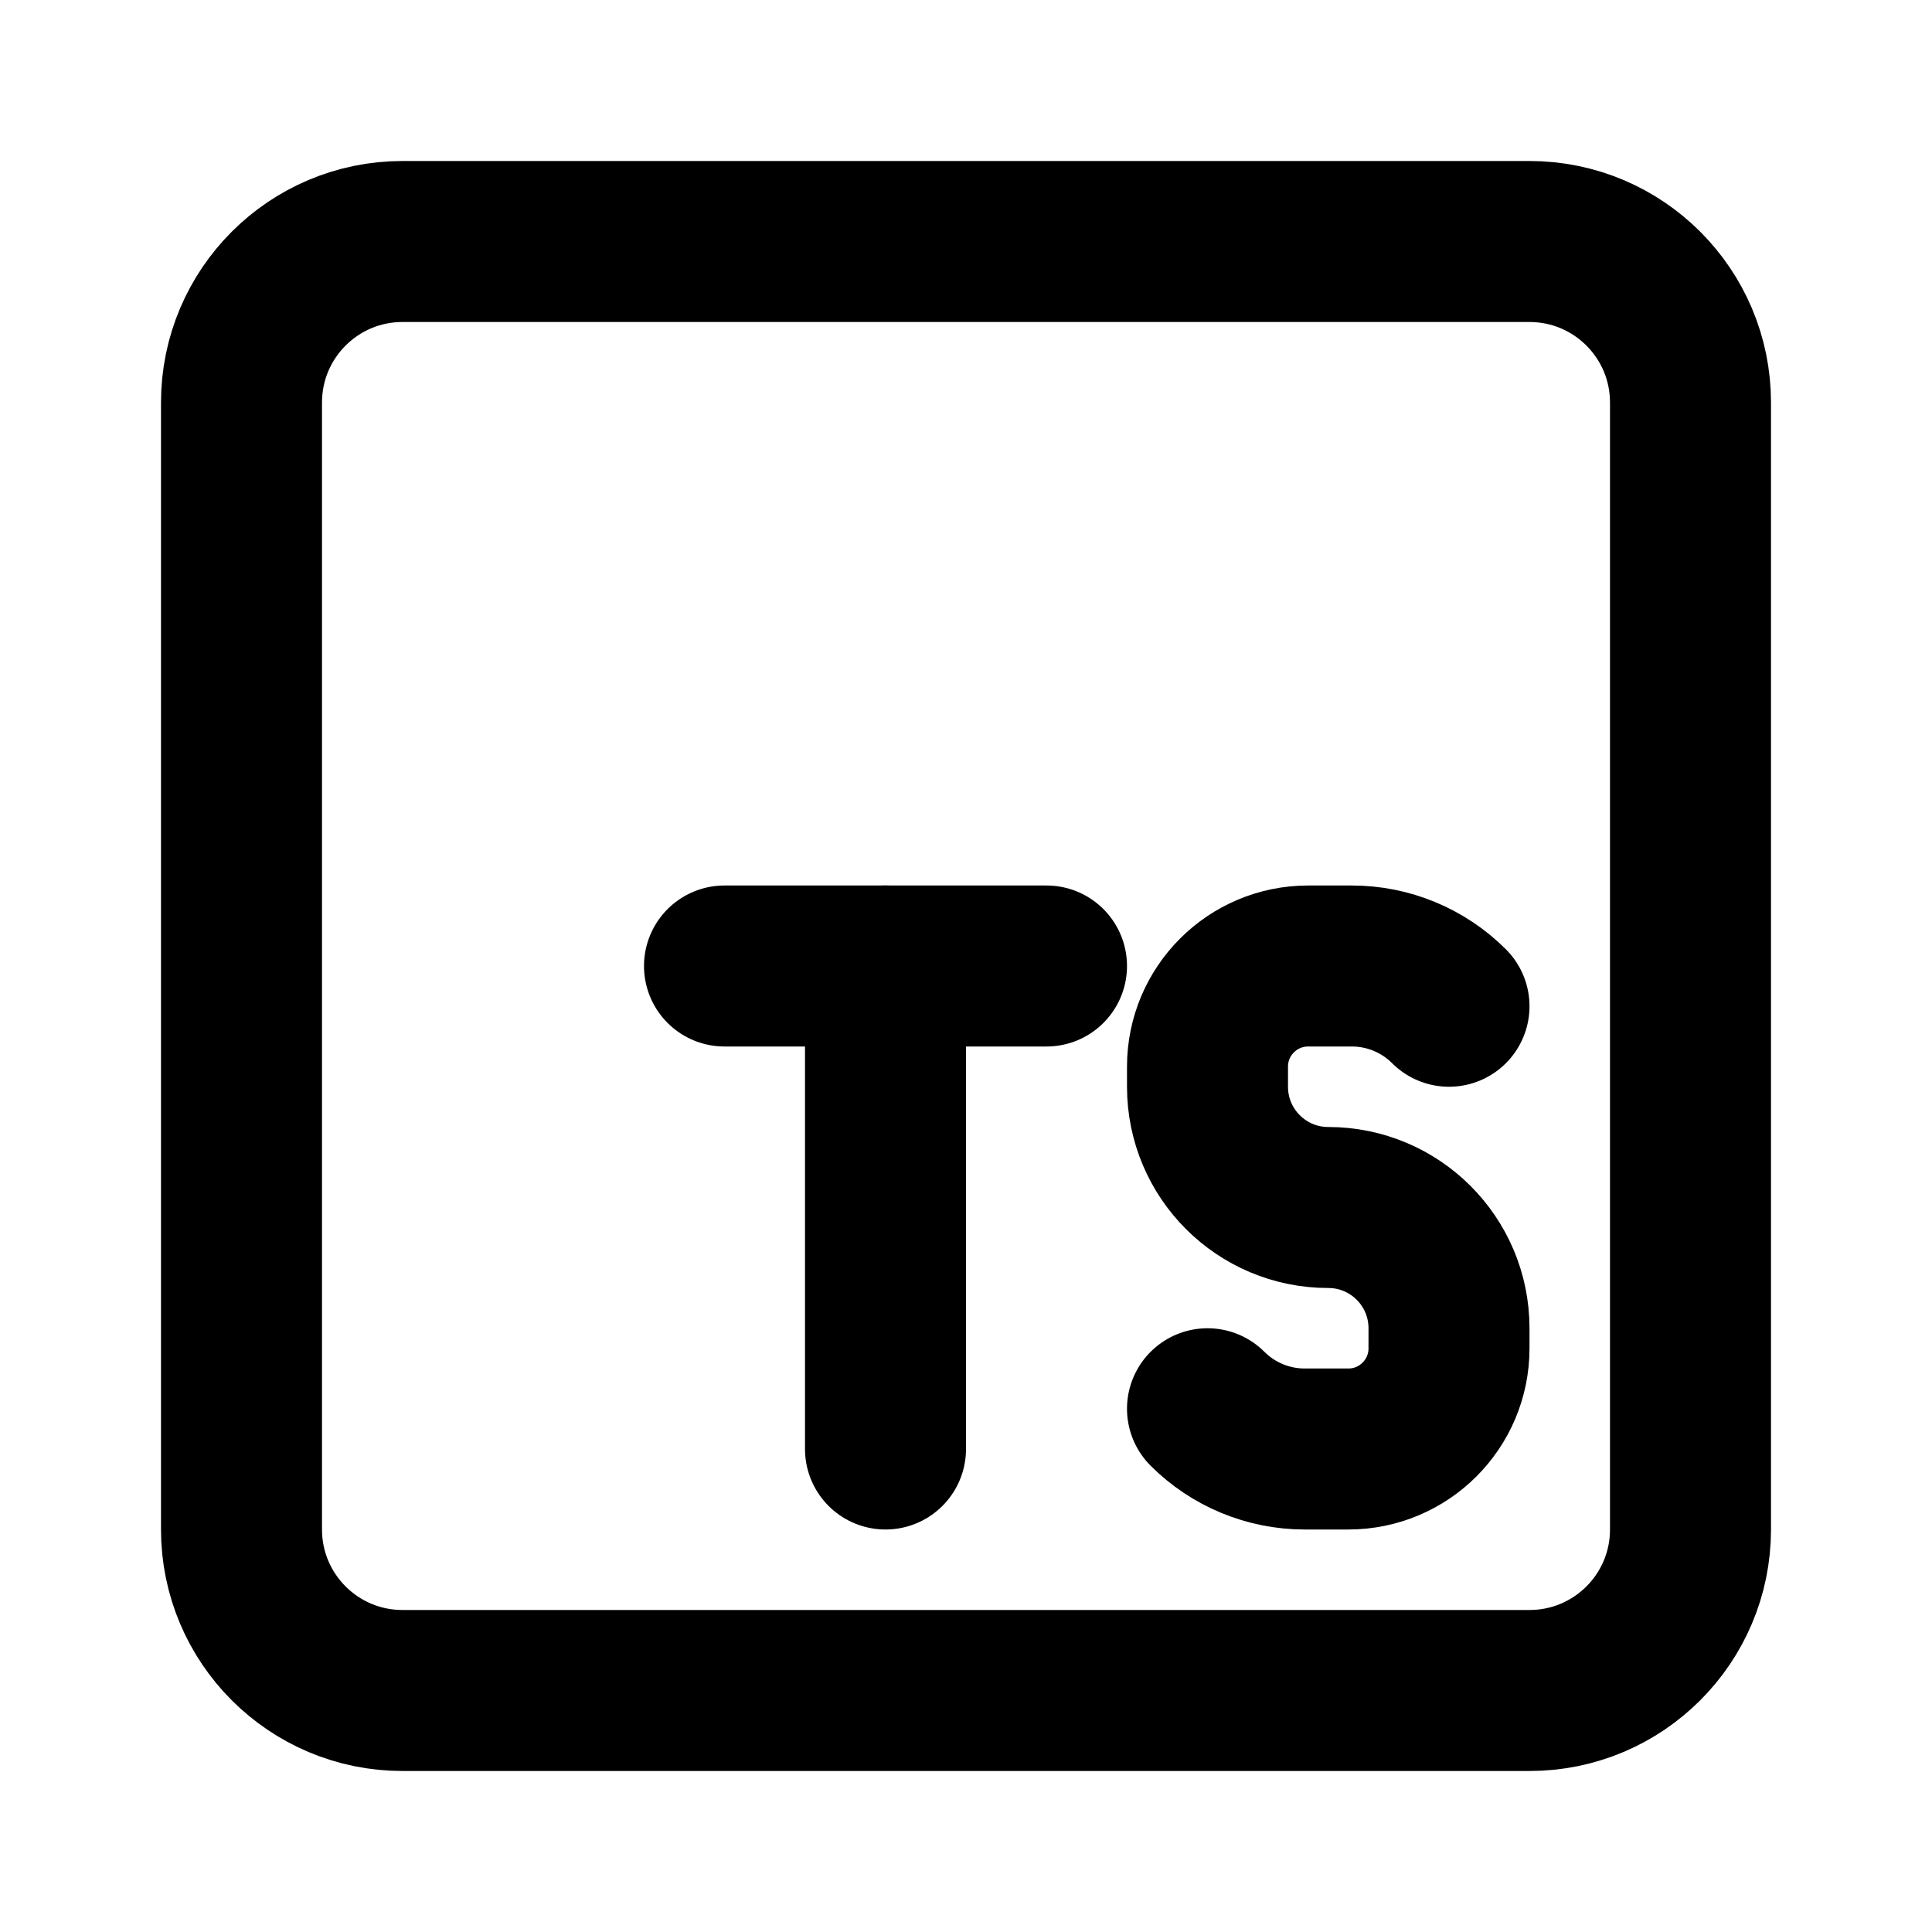
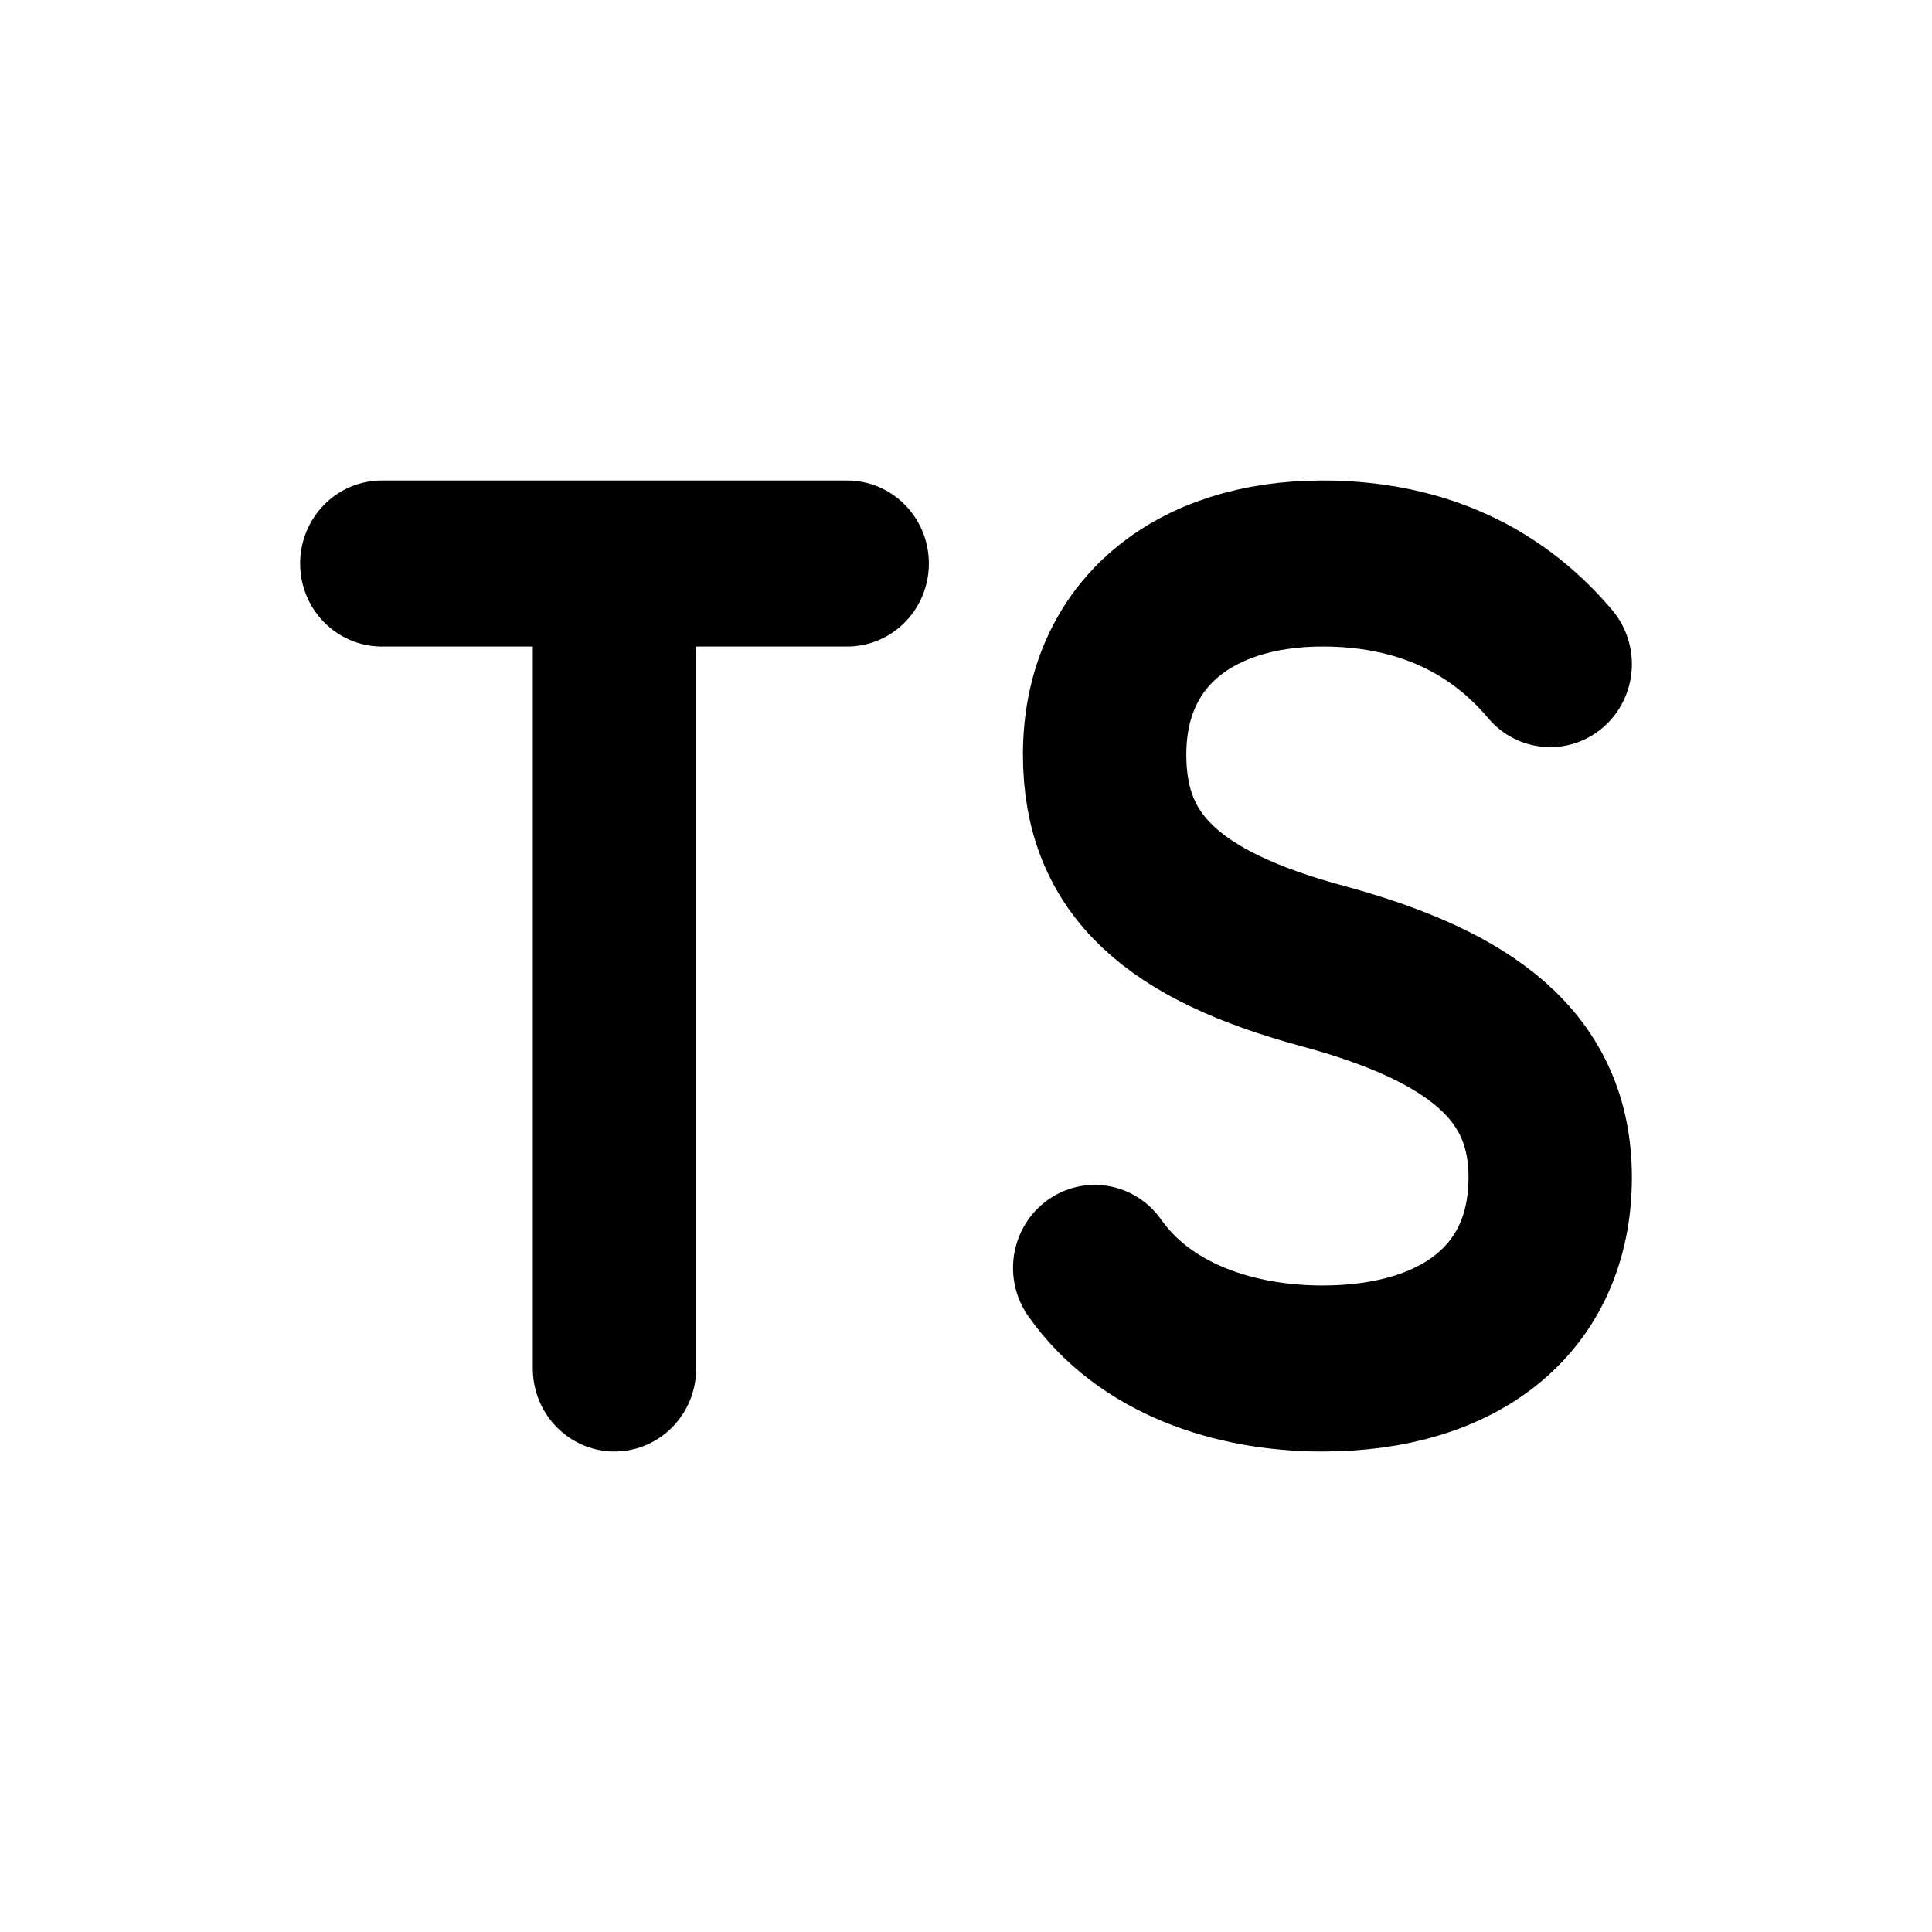
- <svg xmlns="http://www.w3.org/2000/svg" width="24" height="24" viewBox="0 0 24 24" fill="none" stroke="currentColor" stroke-width="2" stroke-linecap="round" stroke-linejoin="round" class="icon icon-tabler icons-tabler-outline icon-tabler-brand-typescript">
-   <path stroke="none" d="M0 0h24v24H0z" fill="none" />
-   <path d="M15 17.5c.32 .32 .754 .5 1.207 .5h.543c.69 0 1.25 -.56 1.25 -1.25v-.25a1.5 1.5 0 0 0 -1.5 -1.5a1.5 1.5 0 0 1 -1.5 -1.5v-.25c0 -.69 .56 -1.25 1.25 -1.25h.543c.453 0 .887 .18 1.207 .5" />
-   <path d="M9 12h4" />
-   <path d="M11 12v6" />
-   <path d="M21 19v-14a2 2 0 0 0 -2 -2h-14a2 2 0 0 0 -2 2v14a2 2 0 0 0 2 2h14a2 2 0 0 0 2 -2" />
+ <svg xmlns="http://www.w3.org/2000/svg" width="24" height="24" viewBox="0 0 24 24">
+   <g transform="translate(4.743 7) scale(1.230 1.25)" fill="none" stroke="currentColor" stroke-width="1.65" stroke-linecap="round" stroke-linejoin="round">
+     <path d="M0 0h4.7M2.35 0v8" />
+     <path transform="translate(7.2)" d="M4.6 1C4 0.3 3.2 0 2.3 0 1 0 0.1 0.7 0.1 1.9c0 1.1 0.7 1.7 2.2 2.1s2.3 1 2.3 2.1C4.6 7.3 3.7 8 2.3 8 1.4 8 0.5 7.7 0 7" />
+   </g>
</svg>
